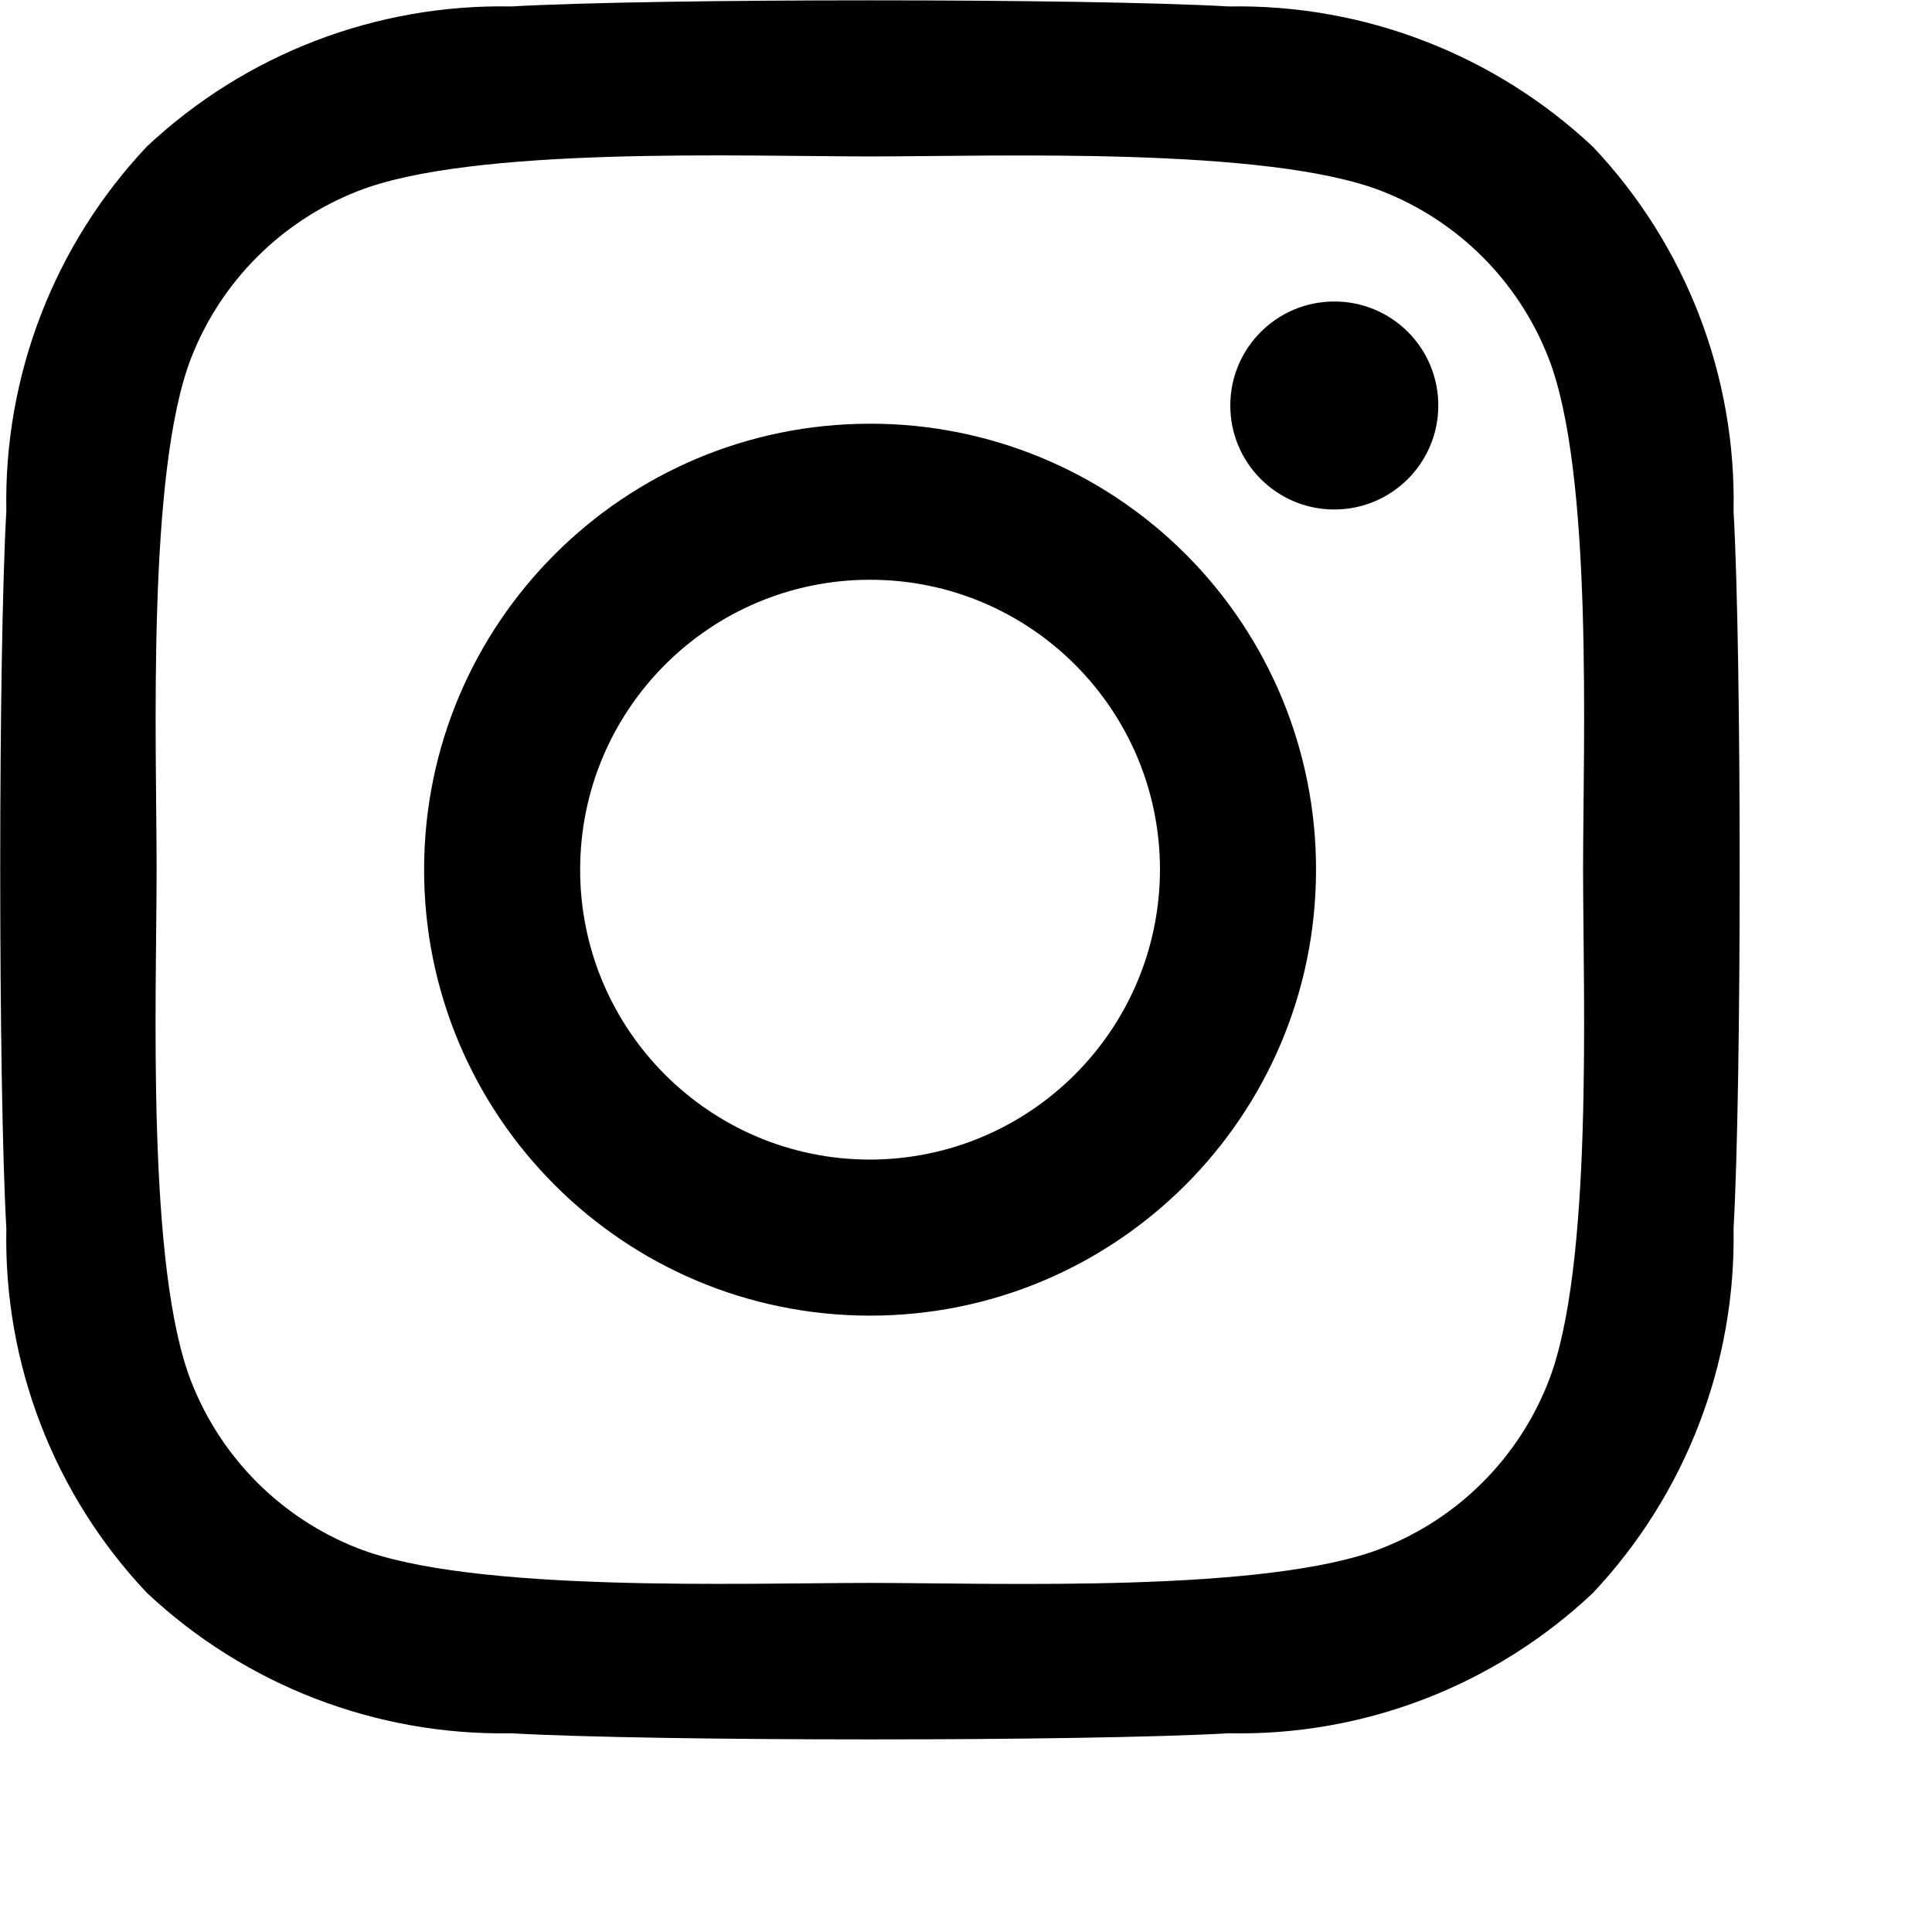
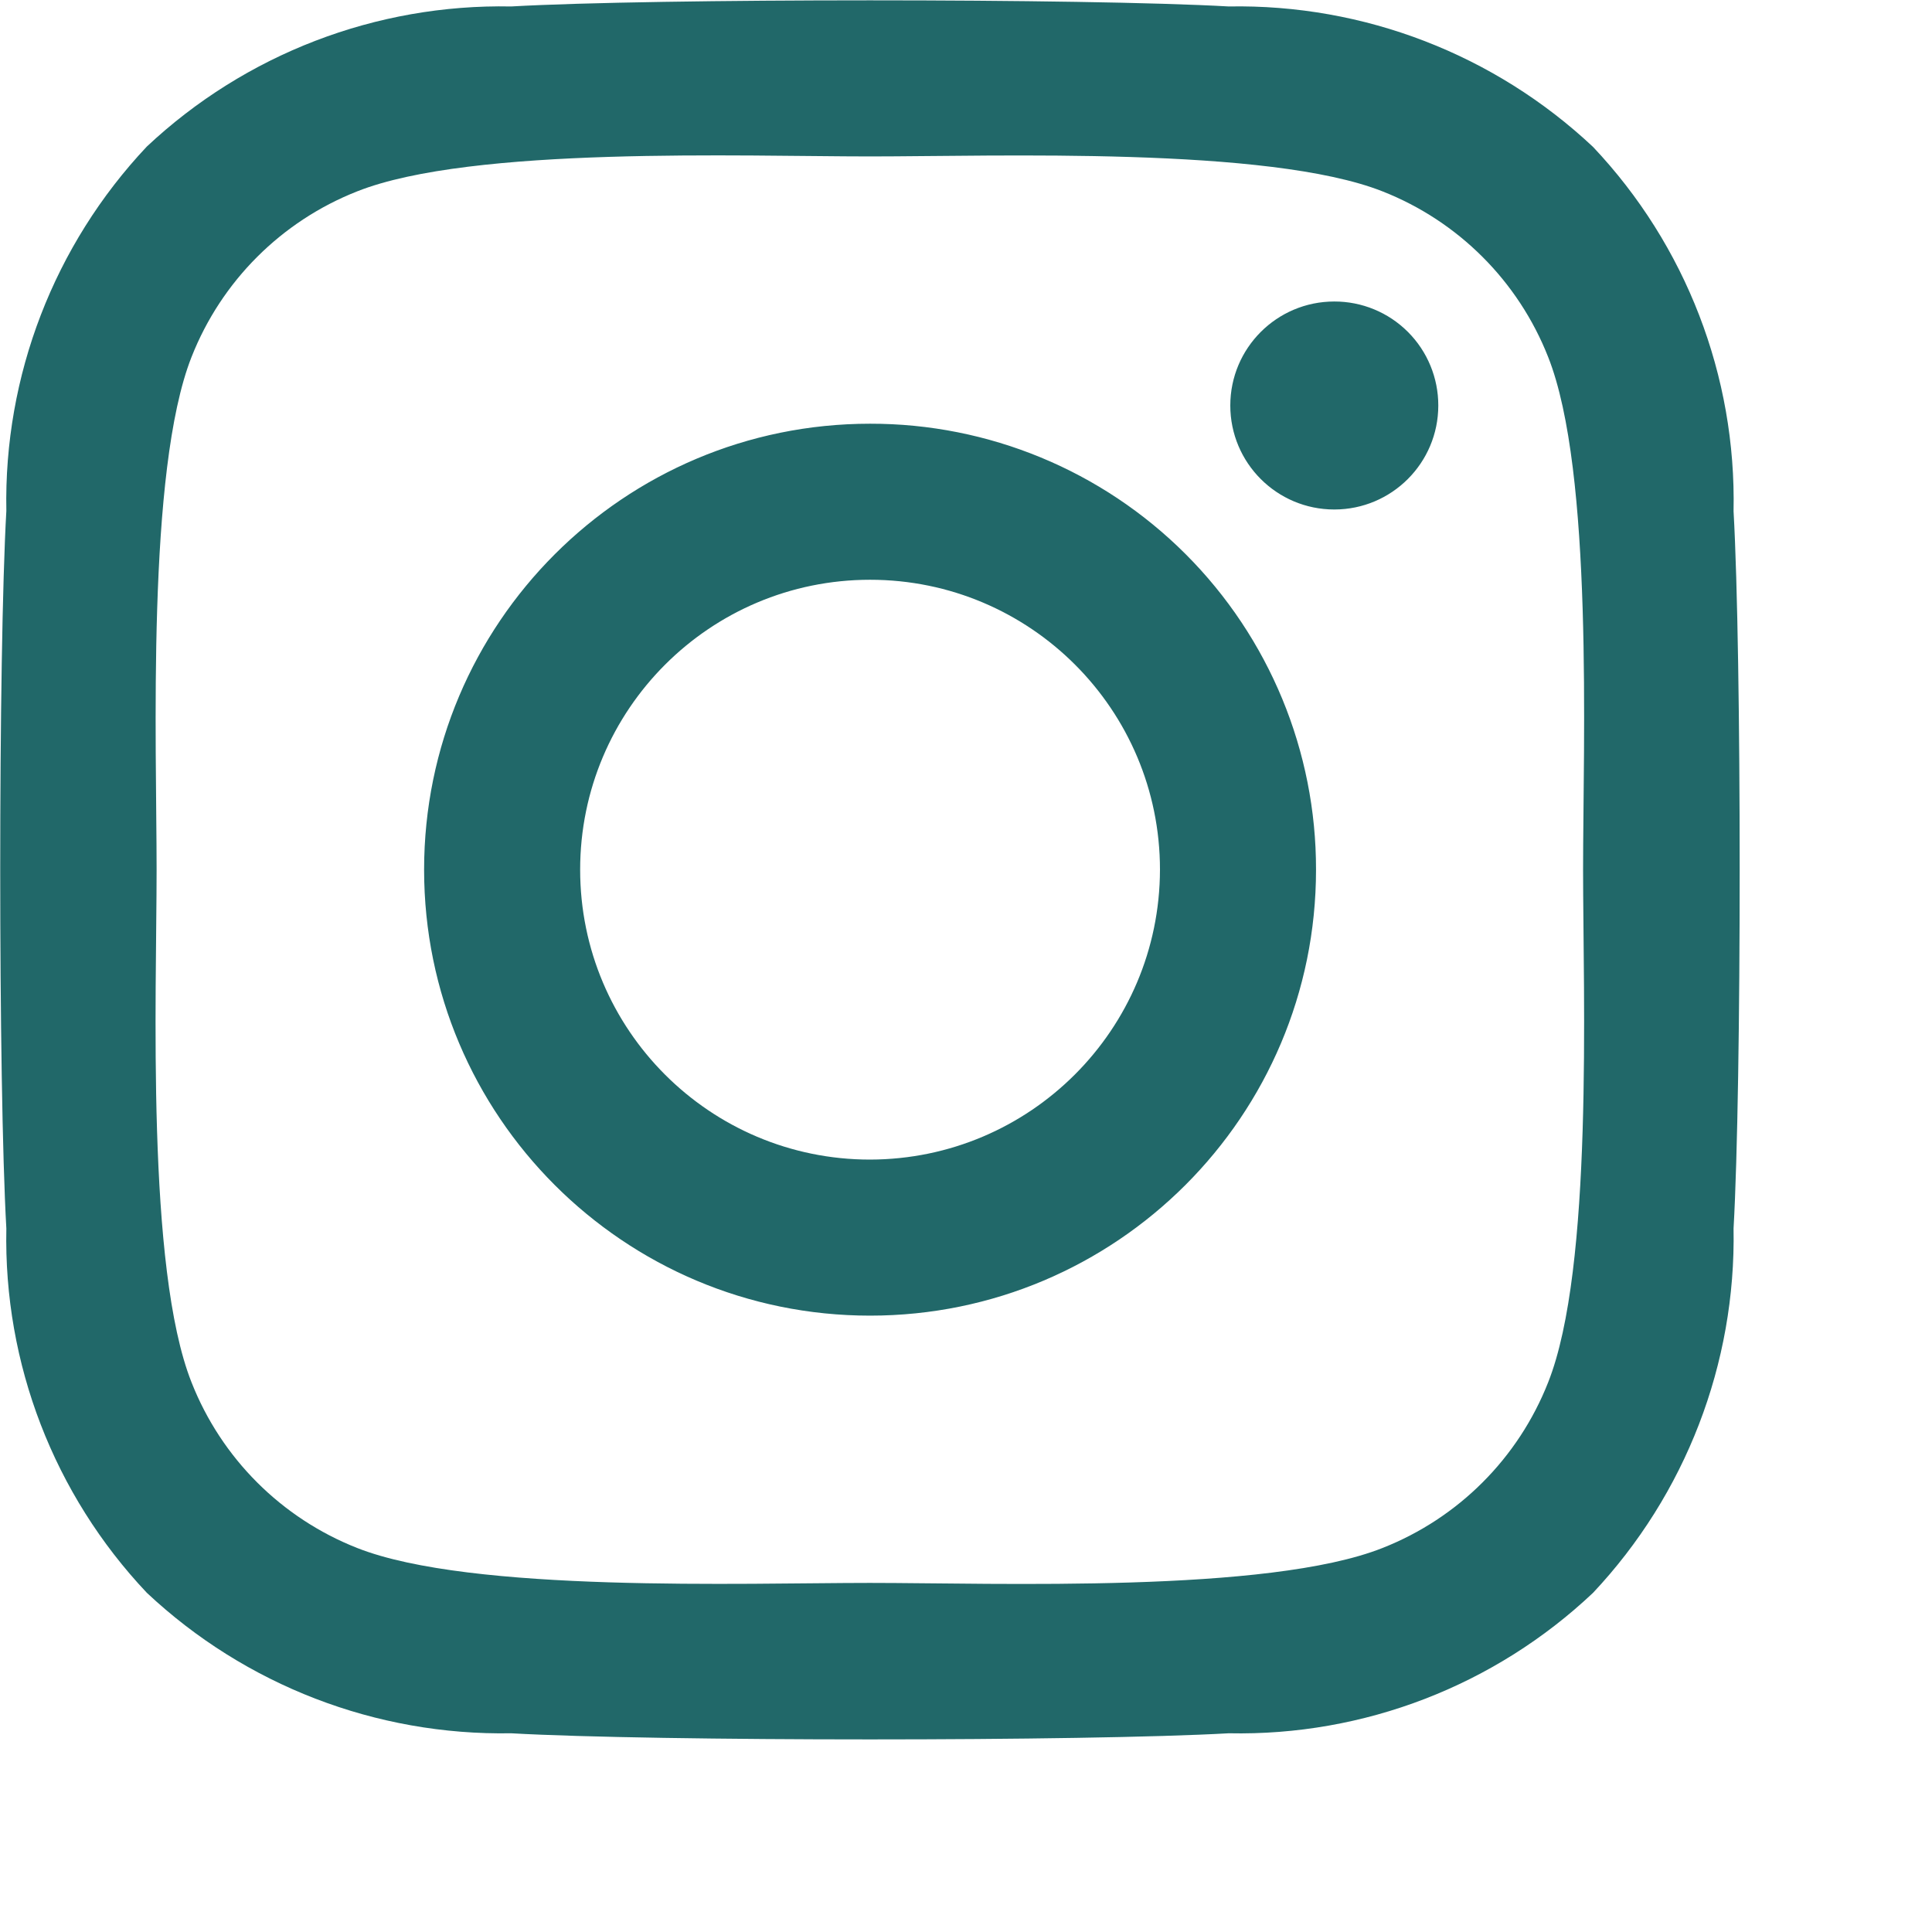
<svg xmlns="http://www.w3.org/2000/svg" width="16" height="16" viewBox="0 0 35 35">
  <defs>
    <style>
      .cls-1 {
-         fill: black;
+         fill: #216869;
      }
    </style>
  </defs>
  <path id="Icon_awesome-instagram" data-name="Icon awesome-instagram" class="cls-1" d="M15.757,9.914a8.079,8.079,0,1,0,8.079,8.079A8.066,8.066,0,0,0,15.757,9.914Zm0,13.331a5.252,5.252,0,1,1,5.252-5.252,5.262,5.262,0,0,1-5.252,5.252ZM26.051,9.584A1.884,1.884,0,1,1,24.166,7.7,1.88,1.88,0,0,1,26.051,9.584ZM31.4,11.5a9.325,9.325,0,0,0-2.545-6.6,9.387,9.387,0,0,0-6.6-2.545c-2.6-.148-10.4-.148-13,0a9.373,9.373,0,0,0-6.6,2.538,9.356,9.356,0,0,0-2.545,6.6c-.148,2.6-.148,10.4,0,13a9.325,9.325,0,0,0,2.545,6.6,9.4,9.4,0,0,0,6.6,2.545c2.6.148,10.4.148,13,0a9.325,9.325,0,0,0,6.6-2.545,9.387,9.387,0,0,0,2.545-6.6c.148-2.6.148-10.392,0-12.994ZM28.041,27.281a5.318,5.318,0,0,1-3,3c-2.074.823-7,.633-9.288.633s-7.221.183-9.288-.633a5.318,5.318,0,0,1-3-3c-.823-2.074-.633-7-.633-9.288s-.183-7.221.633-9.288a5.318,5.318,0,0,1,3-3c2.074-.823,7-.633,9.288-.633s7.221-.183,9.288.633a5.318,5.318,0,0,1,3,3c.823,2.074.633,7,.633,9.288S28.863,25.214,28.041,27.281Z" transform="translate(0.005 -2.238)" />
</svg>
